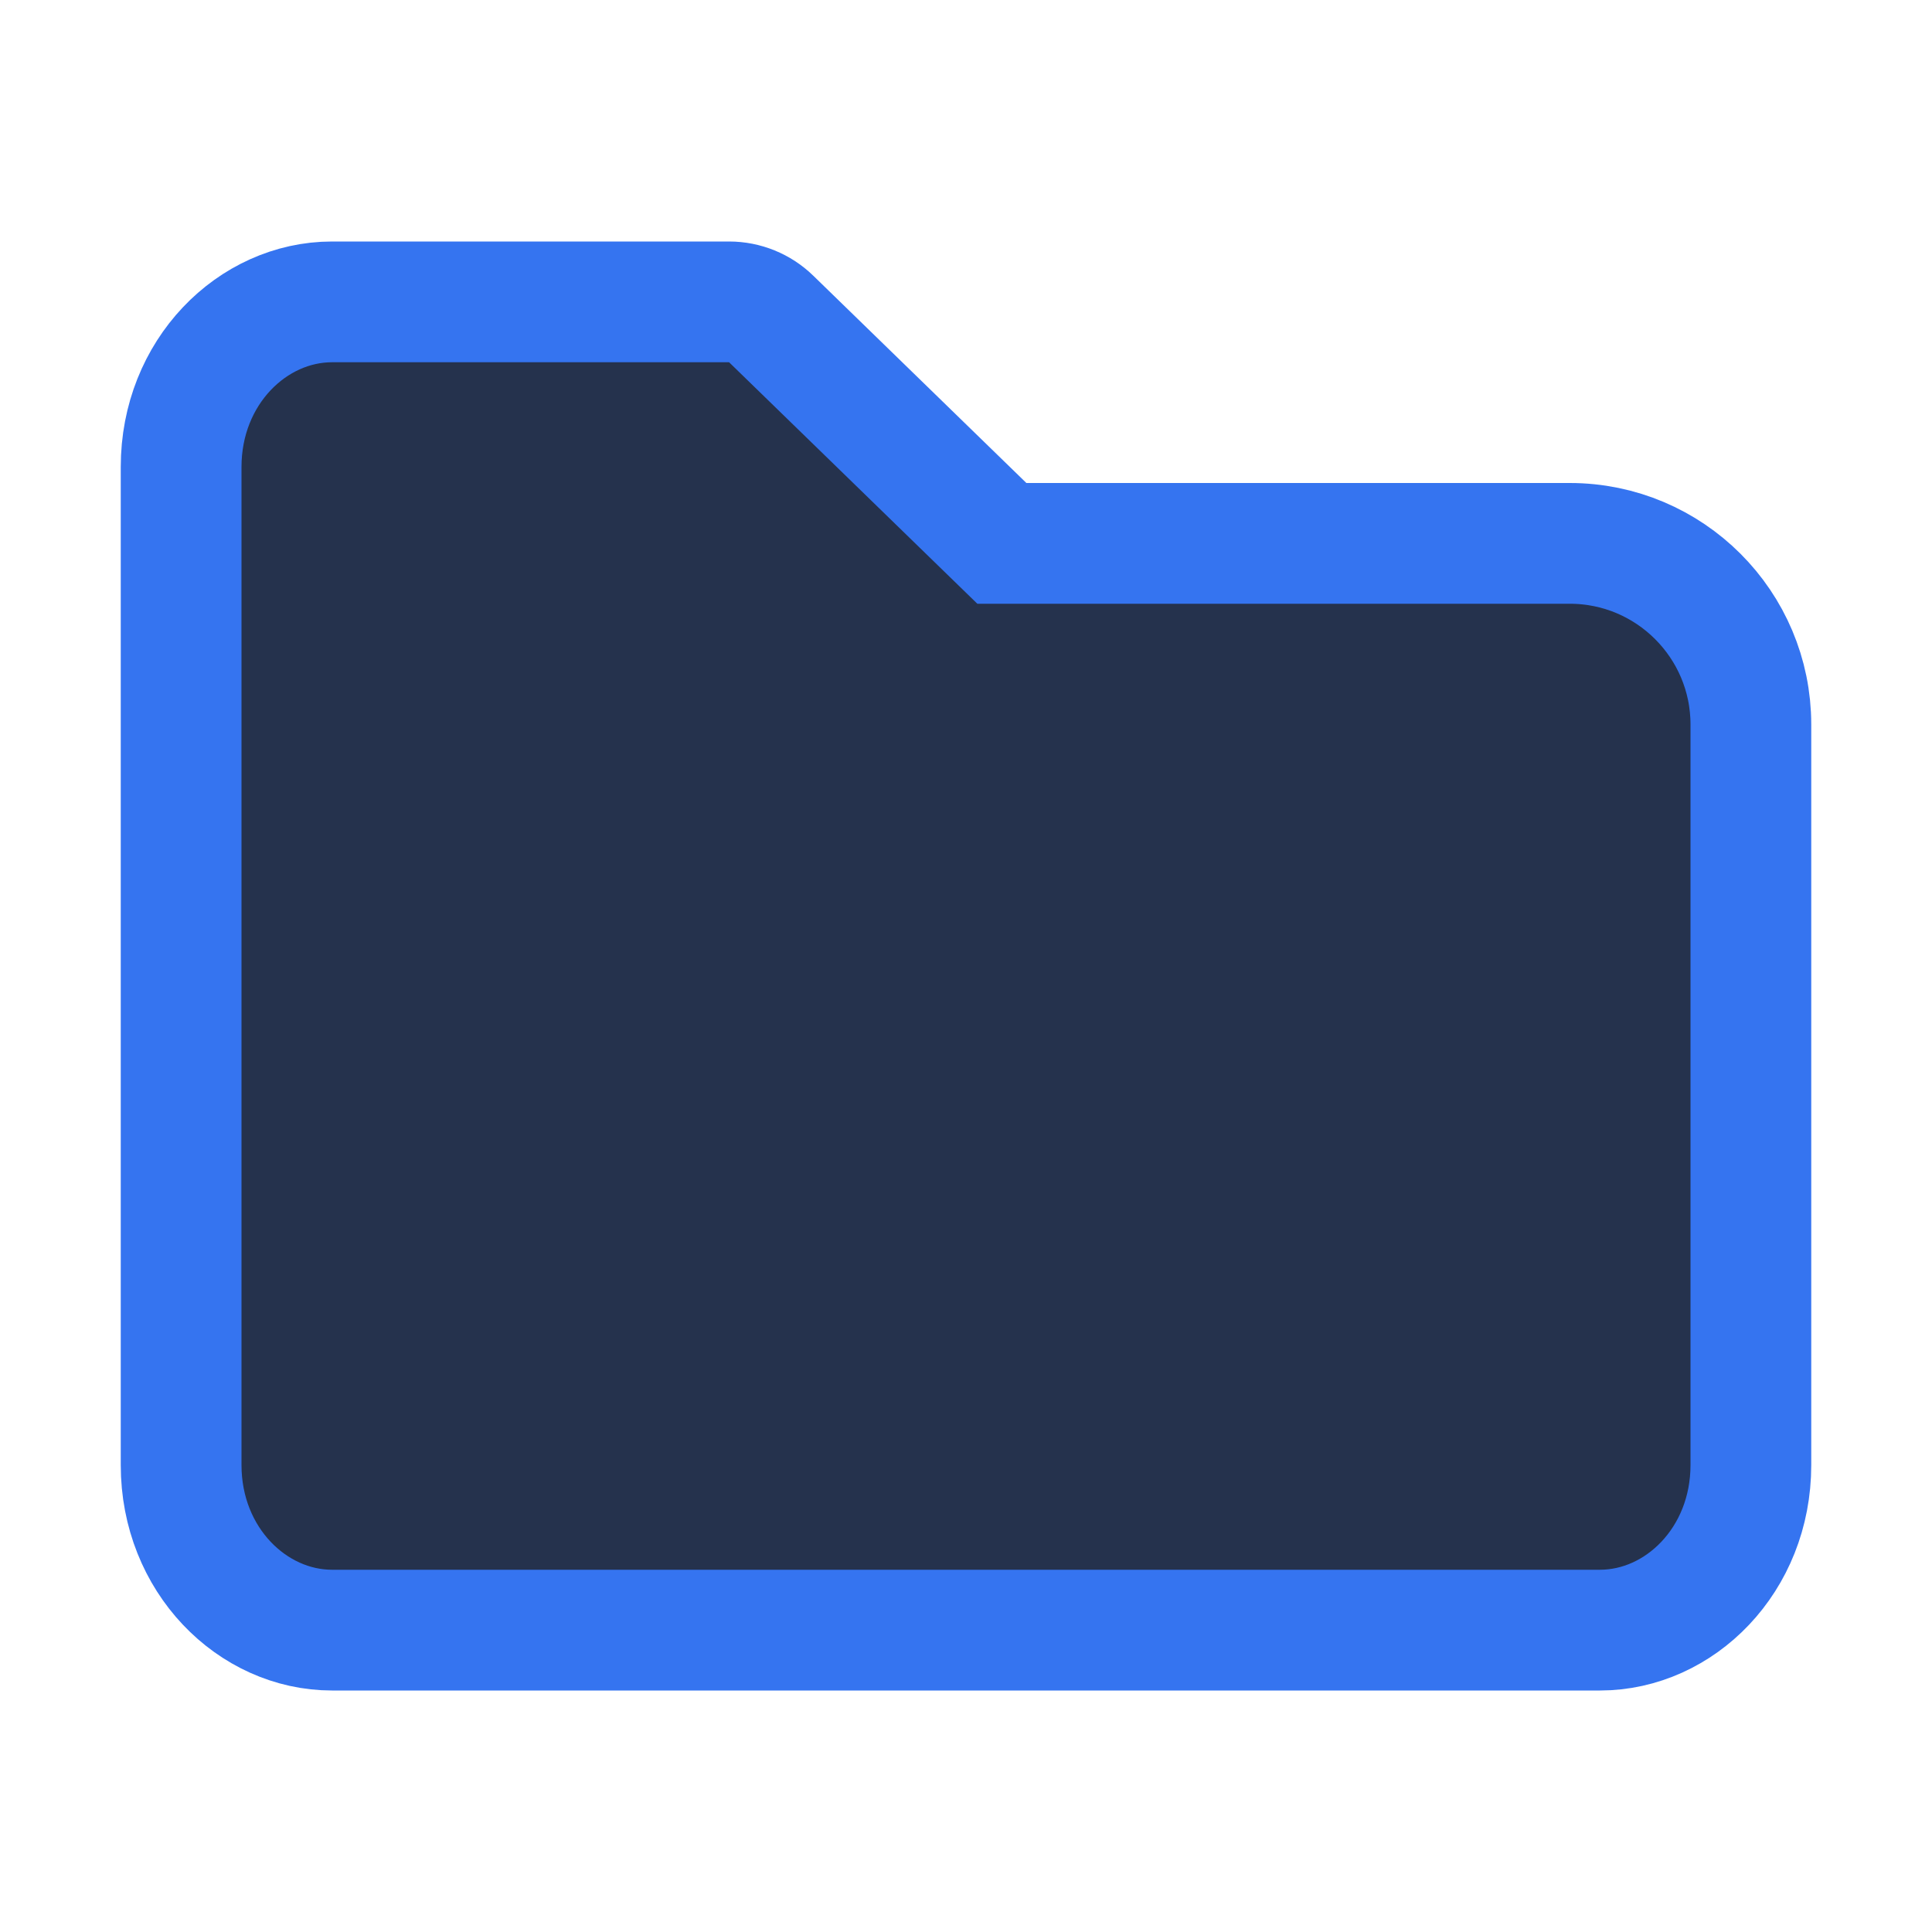
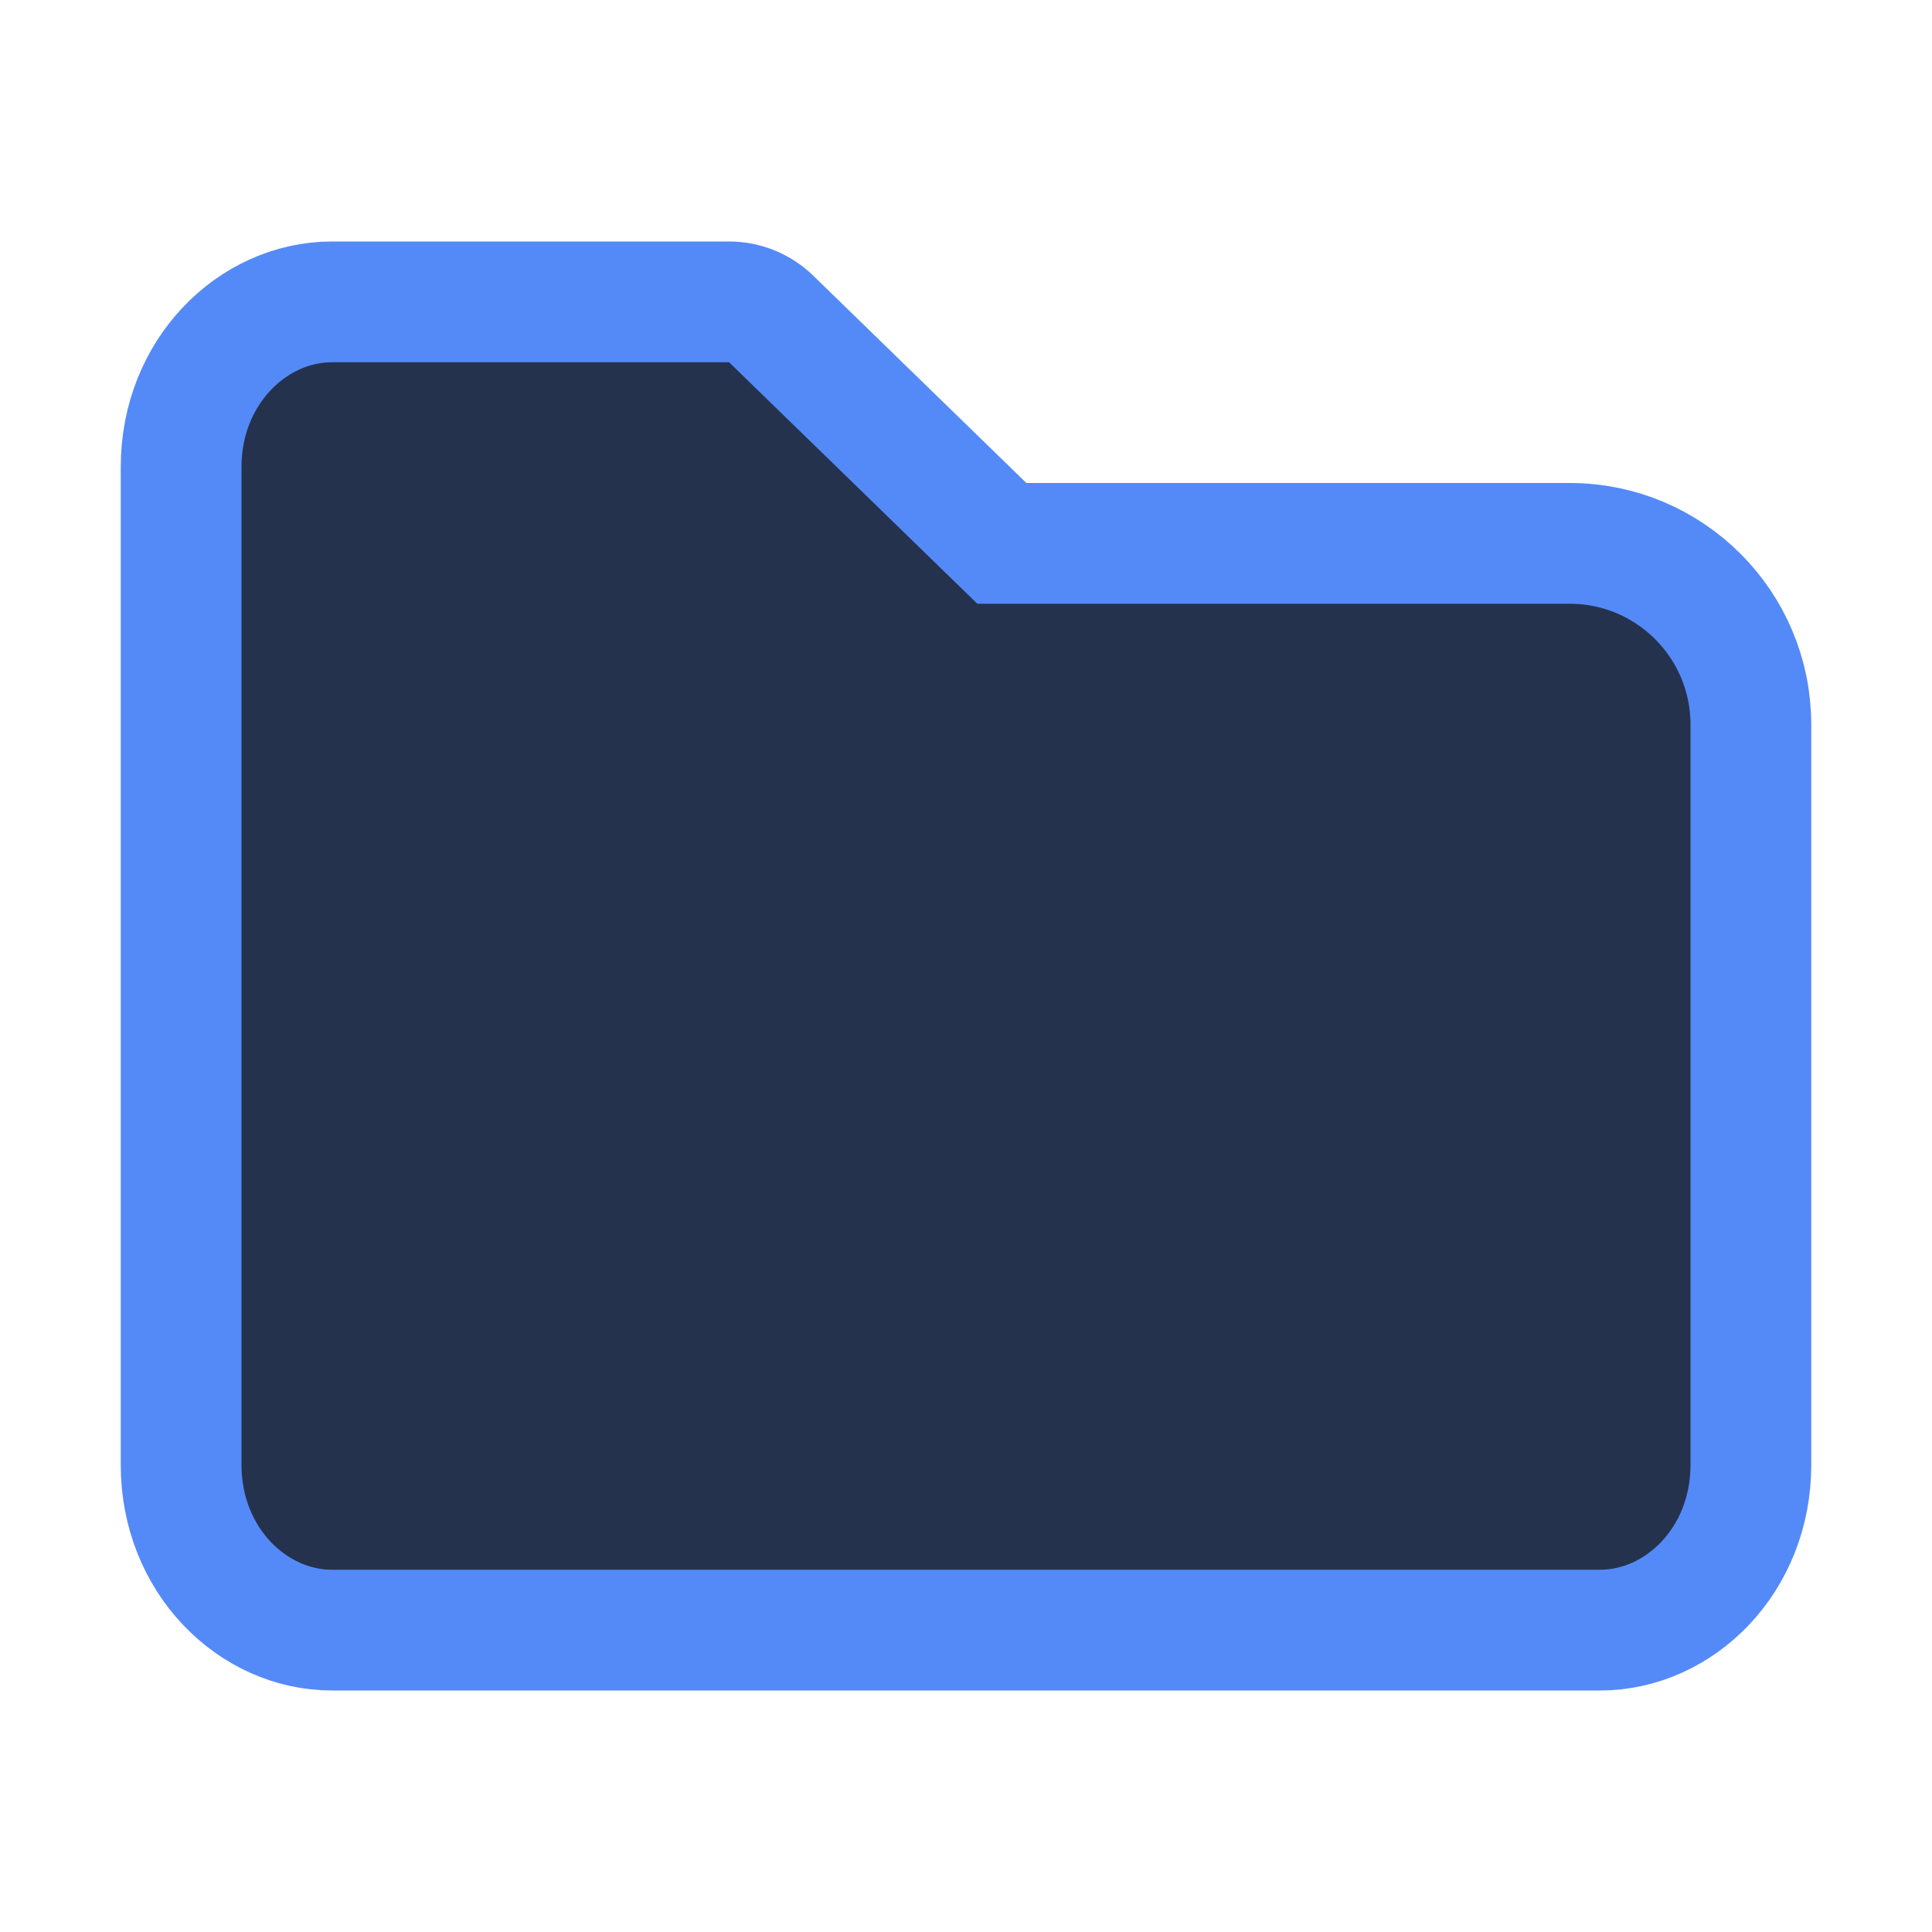
<svg xmlns="http://www.w3.org/2000/svg" width="16" height="16" viewBox="0 0 16 16" fill="none">
-   <path d="M8.151 4.358L8.297 4.5H8.5H13C13.828 4.5 14.5 5.172 14.5 6V12.133C14.5 12.919 13.91 13.5 13.25 13.5H2.75C2.09 13.5 1.5 12.919 1.5 12.133V3.867C1.5 3.081 2.09 2.5 2.75 2.5H6.038C6.168 2.5 6.294 2.551 6.387 2.642L8.151 4.358Z" fill="#25324D" stroke="#3574F0" />
+   <path d="M8.151 4.358L8.297 4.5H8.5H13C13.828 4.5 14.5 5.172 14.5 6V12.133C14.5 12.919 13.91 13.5 13.25 13.5H2.75C2.09 13.5 1.5 12.919 1.5 12.133V3.867C1.5 3.081 2.09 2.5 2.75 2.5H6.038C6.168 2.5 6.294 2.551 6.387 2.642L8.151 4.358Z" fill="#25324D" stroke="#548AF7" />
</svg>
